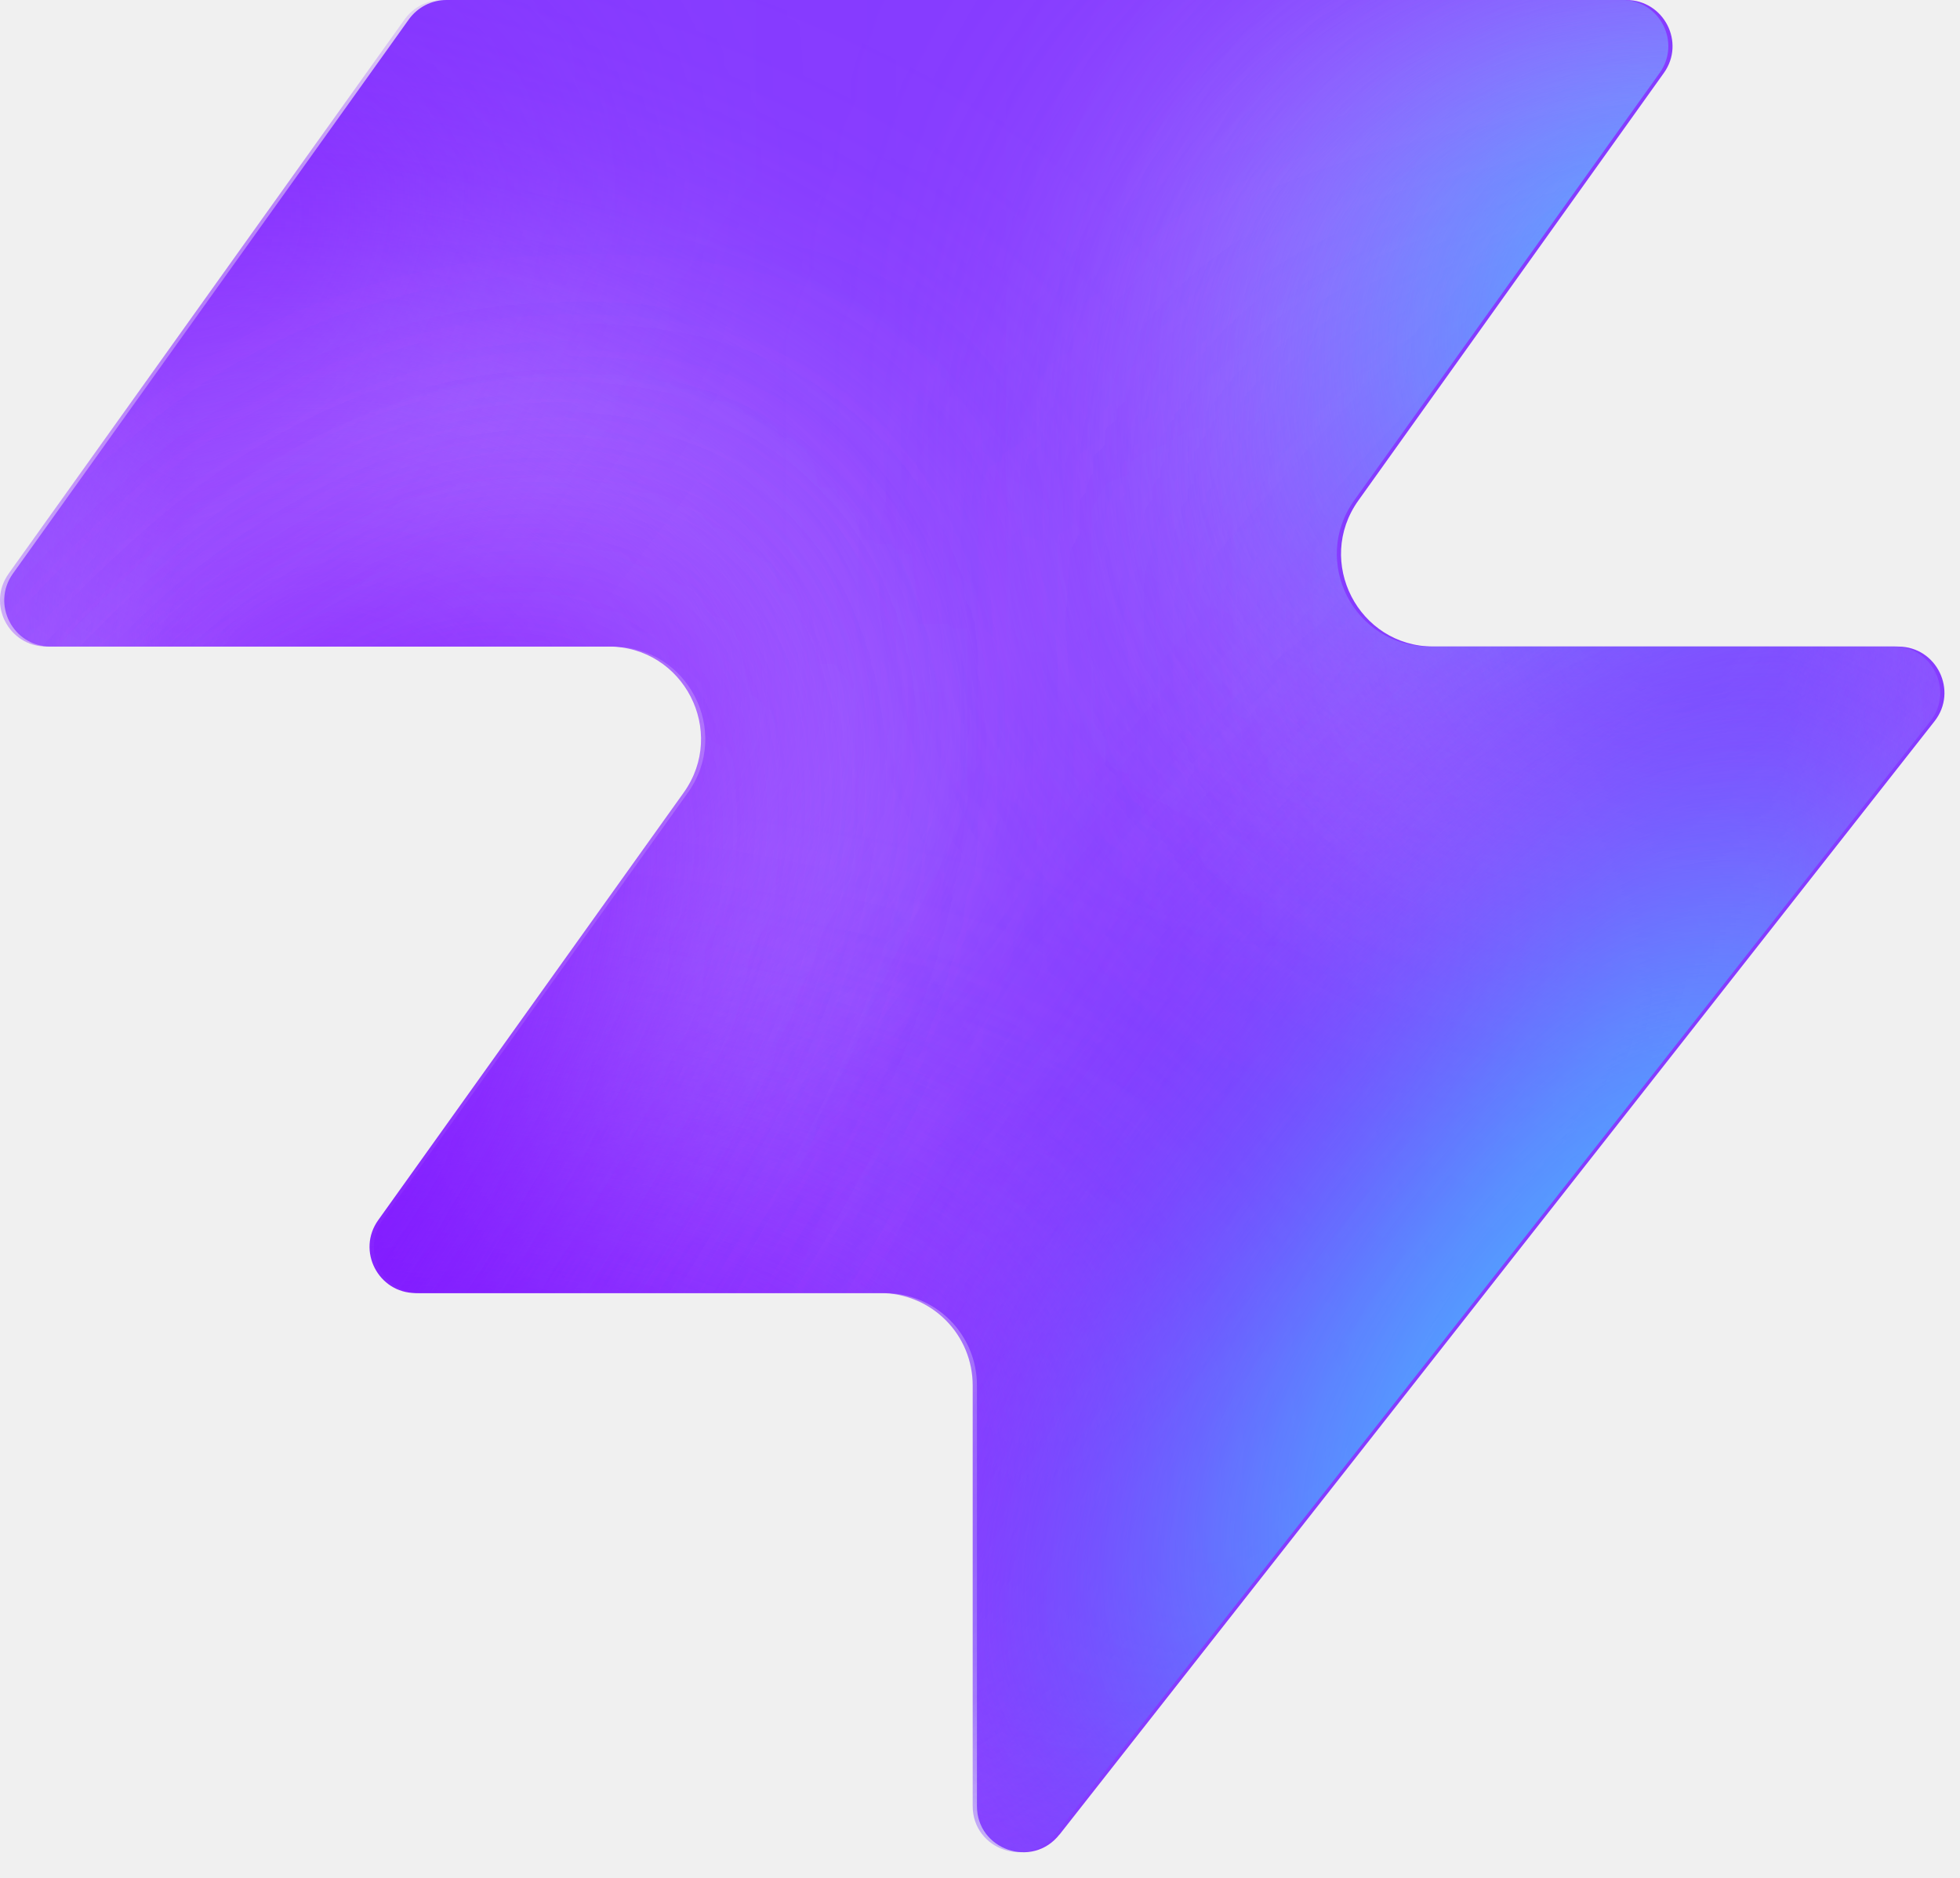
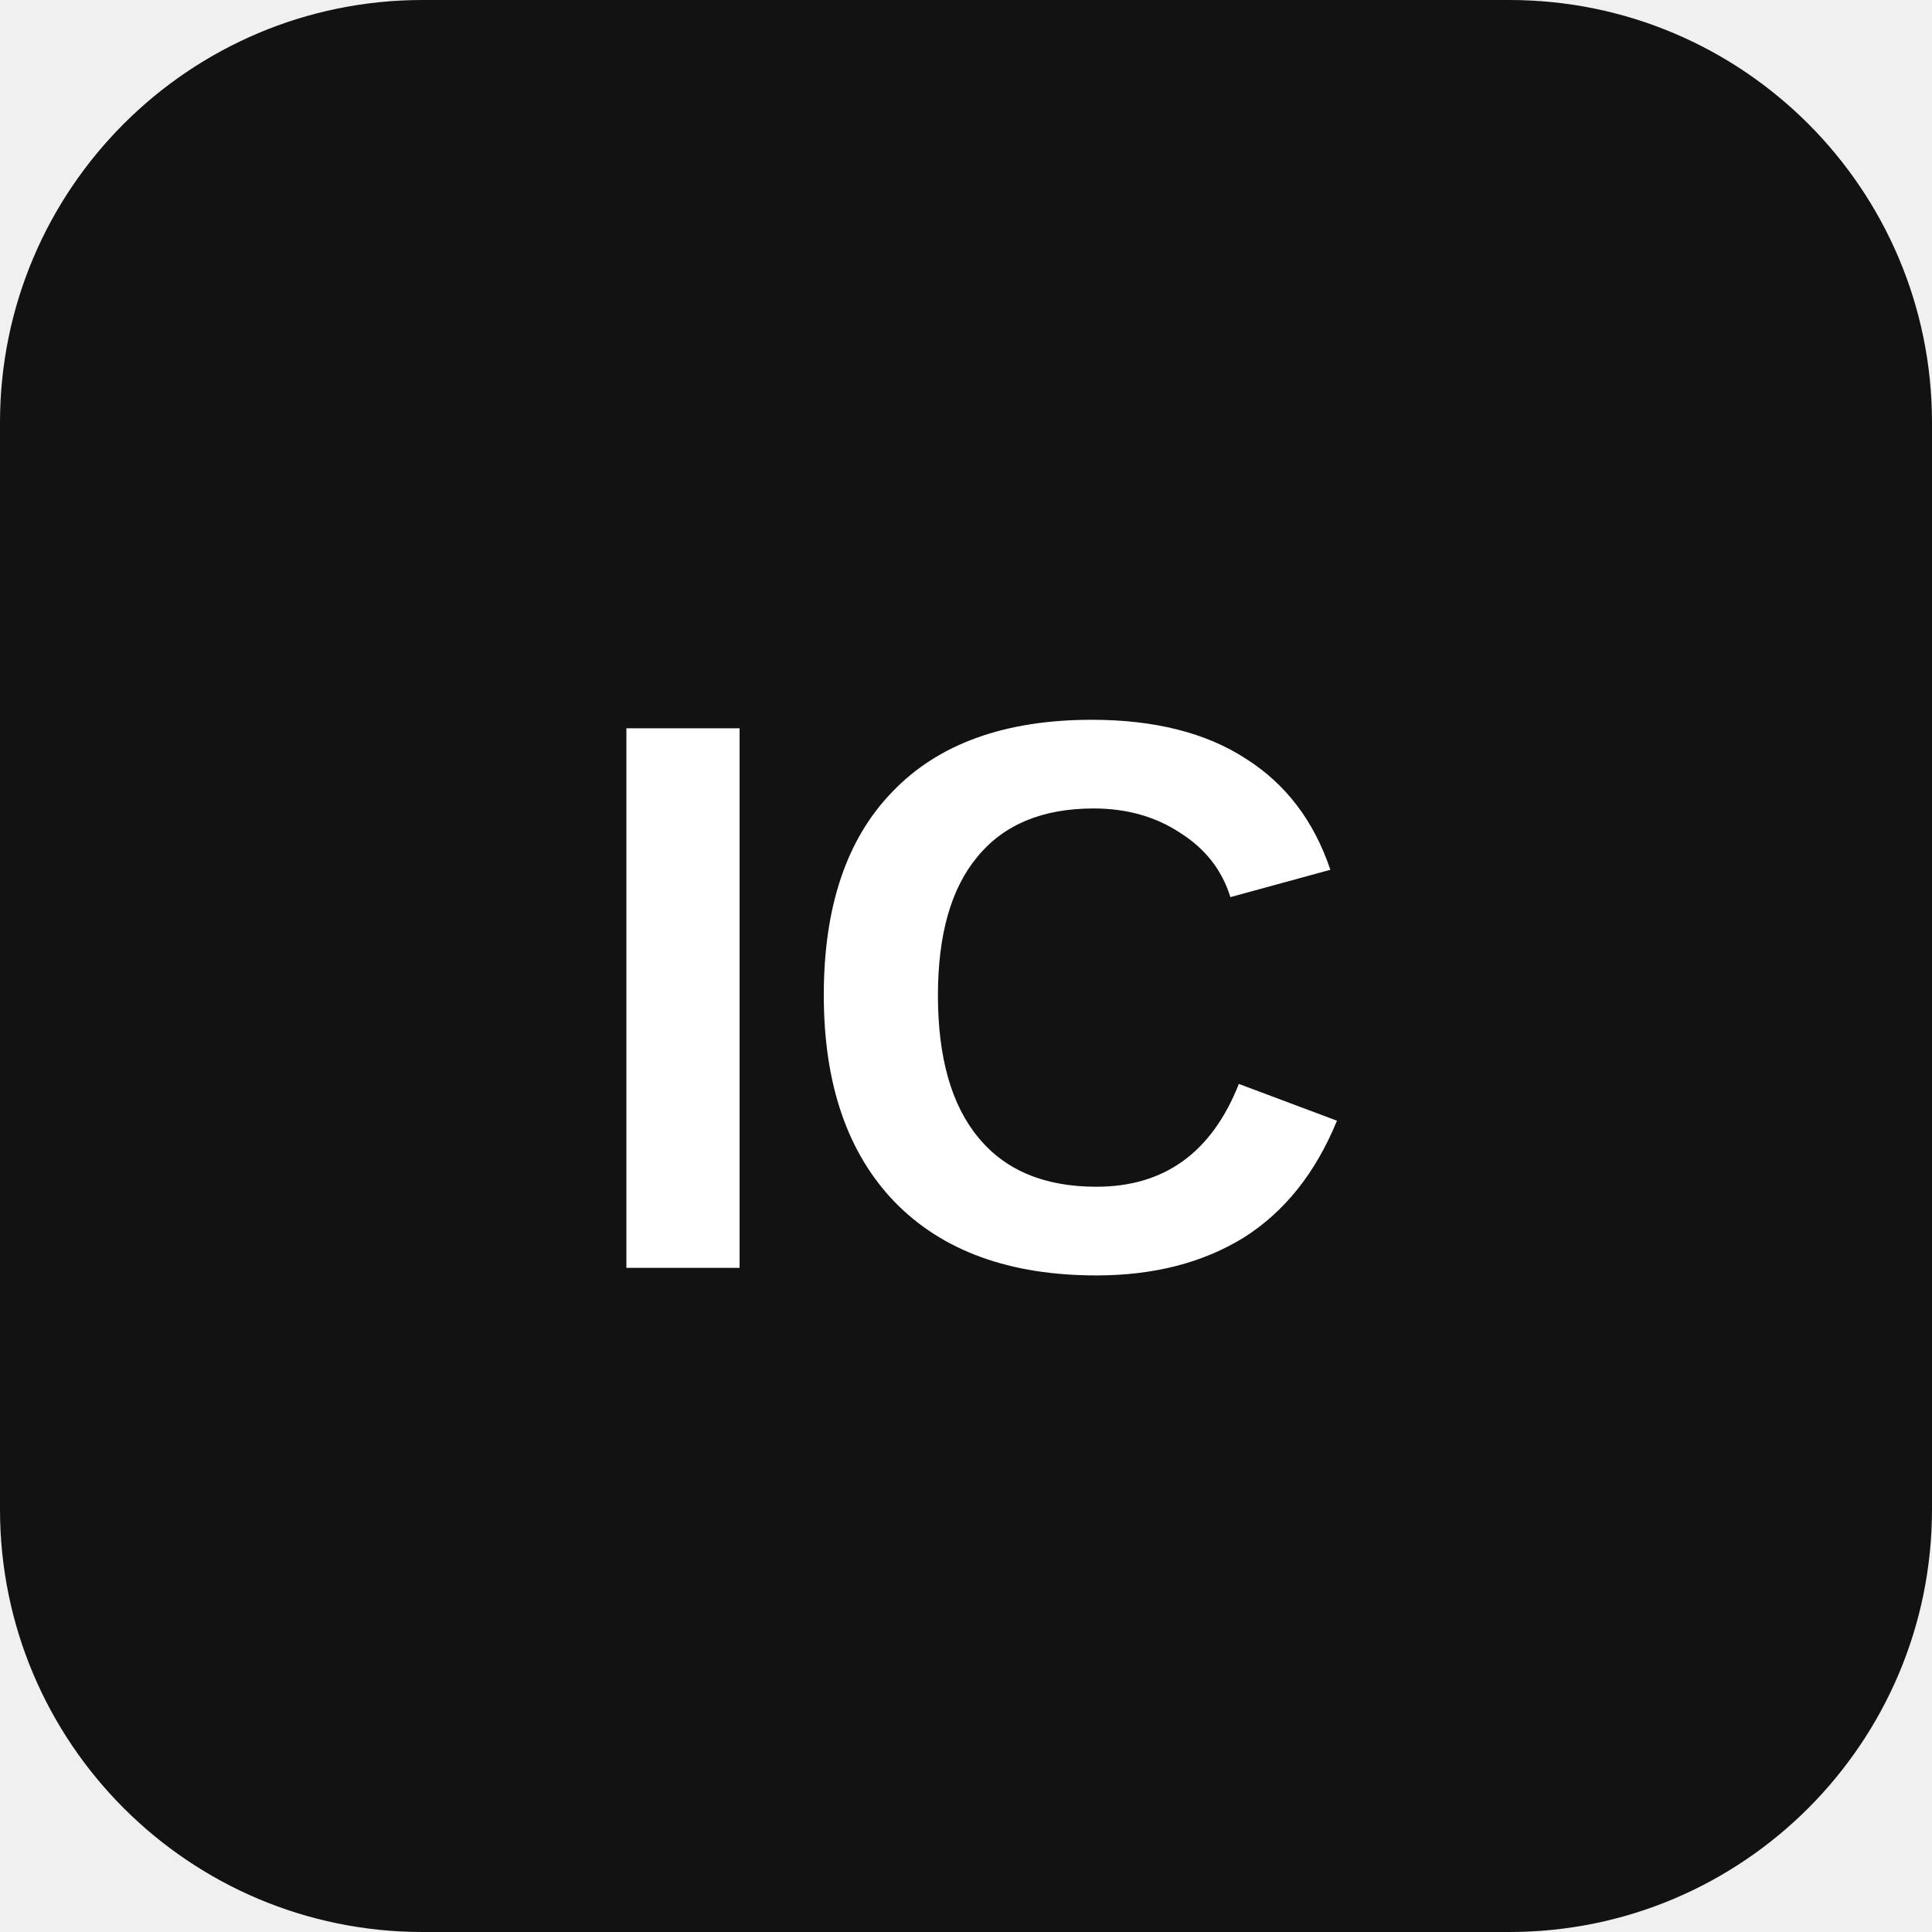
- <svg xmlns="http://www.w3.org/2000/svg" width="48" height="46" fill="none" viewBox="0 0 48 46">
-   <path fill="#863bff" d="M25.946 44.938c-.664.845-2.021.375-2.021-.698V33.937a2.26 2.26 0 0 0-2.262-2.262H10.287c-.92 0-1.456-1.04-.92-1.788l7.48-10.471c1.07-1.497 0-3.578-1.842-3.578H1.237c-.92 0-1.456-1.04-.92-1.788L10.013.474c.214-.297.556-.474.92-.474h28.894c.92 0 1.456 1.04.92 1.788l-7.48 10.471c-1.07 1.498 0 3.579 1.842 3.579h11.377c.943 0 1.473 1.088.89 1.83L25.947 44.94z" style="fill:#863bff;fill:color(display-p3 .525 .23 1);fill-opacity:1" />
-   <mask id="a" width="48" height="46" x="0" y="0" maskUnits="userSpaceOnUse" style="mask-type:alpha">
-     <path fill="#000" d="M25.842 44.938c-.664.844-2.021.375-2.021-.698V33.937a2.26 2.26 0 0 0-2.262-2.262H10.183c-.92 0-1.456-1.04-.92-1.788l7.48-10.471c1.07-1.498 0-3.579-1.842-3.579H1.133c-.92 0-1.456-1.04-.92-1.787L9.91.473c.214-.297.556-.474.92-.474h28.894c.92 0 1.456 1.04.92 1.788l-7.48 10.471c-1.07 1.498 0 3.578 1.842 3.578h11.377c.943 0 1.473 1.088.89 1.832L25.843 44.94z" style="fill:#000;fill-opacity:1" />
-   </mask>
-   <g mask="url(#a)">
-     <g filter="url(#b)">
-       <ellipse cx="5.508" cy="14.704" fill="#ede6ff" rx="5.508" ry="14.704" style="fill:#ede6ff;fill:color(display-p3 .927 .903 1);fill-opacity:1" transform="matrix(.00324 1 1 -.00324 -4.47 31.516)" />
-     </g>
-     <g filter="url(#c)">
-       <ellipse cx="10.399" cy="29.851" fill="#ede6ff" rx="10.399" ry="29.851" style="fill:#ede6ff;fill:color(display-p3 .927 .903 1);fill-opacity:1" transform="matrix(.00324 1 1 -.00324 -39.328 7.883)" />
-     </g>
-     <g filter="url(#d)">
-       <ellipse cx="5.508" cy="30.487" fill="#7e14ff" rx="5.508" ry="30.487" style="fill:#7e14ff;fill:color(display-p3 .492 .077 1);fill-opacity:1" transform="rotate(89.814 -25.913 -14.639)scale(1 -1)" />
-     </g>
-     <g filter="url(#e)">
-       <ellipse cx="5.508" cy="30.599" fill="#7e14ff" rx="5.508" ry="30.599" style="fill:#7e14ff;fill:color(display-p3 .492 .077 1);fill-opacity:1" transform="rotate(89.814 -32.644 -3.334)scale(1 -1)" />
-     </g>
-     <g filter="url(#f)">
-       <ellipse cx="5.508" cy="30.599" fill="#7e14ff" rx="5.508" ry="30.599" style="fill:#7e14ff;fill:color(display-p3 .492 .077 1);fill-opacity:1" transform="matrix(.00324 1 1 -.00324 -34.34 30.47)" />
-     </g>
-     <g filter="url(#g)">
-       <ellipse cx="14.072" cy="22.078" fill="#ede6ff" rx="14.072" ry="22.078" style="fill:#ede6ff;fill:color(display-p3 .927 .903 1);fill-opacity:1" transform="rotate(93.35 24.506 48.493)scale(-1 1)" />
-     </g>
-     <g filter="url(#h)">
-       <ellipse cx="3.47" cy="21.501" fill="#7e14ff" rx="3.47" ry="21.501" style="fill:#7e14ff;fill:color(display-p3 .492 .077 1);fill-opacity:1" transform="rotate(89.009 28.708 47.59)scale(-1 1)" />
-     </g>
-     <g filter="url(#i)">
-       <ellipse cx="3.47" cy="21.501" fill="#7e14ff" rx="3.47" ry="21.501" style="fill:#7e14ff;fill:color(display-p3 .492 .077 1);fill-opacity:1" transform="rotate(89.009 28.708 47.59)scale(-1 1)" />
-     </g>
-     <g filter="url(#j)">
-       <ellipse cx=".387" cy="8.972" fill="#7e14ff" rx="4.407" ry="29.108" style="fill:#7e14ff;fill:color(display-p3 .492 .077 1);fill-opacity:1" transform="rotate(39.51 .387 8.972)" />
-     </g>
-     <g filter="url(#k)">
-       <ellipse cx="47.523" cy="-6.092" fill="#7e14ff" rx="4.407" ry="29.108" style="fill:#7e14ff;fill:color(display-p3 .492 .077 1);fill-opacity:1" transform="rotate(37.892 47.523 -6.092)" />
-     </g>
-     <g filter="url(#l)">
-       <ellipse cx="41.412" cy="6.333" fill="#47bfff" rx="5.971" ry="9.665" style="fill:#47bfff;fill:color(display-p3 .28 .748 1);fill-opacity:1" transform="rotate(37.892 41.412 6.333)" />
-     </g>
-     <g filter="url(#m)">
-       <ellipse cx="-1.879" cy="38.332" fill="#7e14ff" rx="4.407" ry="29.108" style="fill:#7e14ff;fill:color(display-p3 .492 .077 1);fill-opacity:1" transform="rotate(37.892 -1.88 38.332)" />
-     </g>
-     <g filter="url(#n)">
-       <ellipse cx="-1.879" cy="38.332" fill="#7e14ff" rx="4.407" ry="29.108" style="fill:#7e14ff;fill:color(display-p3 .492 .077 1);fill-opacity:1" transform="rotate(37.892 -1.88 38.332)" />
-     </g>
-     <g filter="url(#o)">
-       <ellipse cx="35.651" cy="29.907" fill="#7e14ff" rx="4.407" ry="29.108" style="fill:#7e14ff;fill:color(display-p3 .492 .077 1);fill-opacity:1" transform="rotate(37.892 35.651 29.907)" />
-     </g>
-     <g filter="url(#p)">
-       <ellipse cx="38.418" cy="32.4" fill="#47bfff" rx="5.971" ry="15.297" style="fill:#47bfff;fill:color(display-p3 .28 .748 1);fill-opacity:1" transform="rotate(37.892 38.418 32.4)" />
-     </g>
-   </g>
-   <defs>
-     <filter id="b" width="60.045" height="41.654" x="-19.77" y="16.149" color-interpolation-filters="sRGB" filterUnits="userSpaceOnUse">
-       <feFlood flood-opacity="0" result="BackgroundImageFix" />
-       <feBlend in="SourceGraphic" in2="BackgroundImageFix" result="shape" />
-       <feGaussianBlur result="effect1_foregroundBlur_2002_17158" stdDeviation="7.659" />
-     </filter>
-     <filter id="c" width="90.34" height="51.437" x="-54.613" y="-7.533" color-interpolation-filters="sRGB" filterUnits="userSpaceOnUse">
-       <feFlood flood-opacity="0" result="BackgroundImageFix" />
-       <feBlend in="SourceGraphic" in2="BackgroundImageFix" result="shape" />
-       <feGaussianBlur result="effect1_foregroundBlur_2002_17158" stdDeviation="7.659" />
-     </filter>
-     <filter id="d" width="79.355" height="29.4" x="-49.64" y="2.03" color-interpolation-filters="sRGB" filterUnits="userSpaceOnUse">
-       <feFlood flood-opacity="0" result="BackgroundImageFix" />
-       <feBlend in="SourceGraphic" in2="BackgroundImageFix" result="shape" />
-       <feGaussianBlur result="effect1_foregroundBlur_2002_17158" stdDeviation="4.596" />
-     </filter>
-     <filter id="e" width="79.579" height="29.4" x="-45.045" y="20.029" color-interpolation-filters="sRGB" filterUnits="userSpaceOnUse">
-       <feFlood flood-opacity="0" result="BackgroundImageFix" />
-       <feBlend in="SourceGraphic" in2="BackgroundImageFix" result="shape" />
-       <feGaussianBlur result="effect1_foregroundBlur_2002_17158" stdDeviation="4.596" />
-     </filter>
-     <filter id="f" width="79.579" height="29.4" x="-43.513" y="21.178" color-interpolation-filters="sRGB" filterUnits="userSpaceOnUse">
-       <feFlood flood-opacity="0" result="BackgroundImageFix" />
-       <feBlend in="SourceGraphic" in2="BackgroundImageFix" result="shape" />
-       <feGaussianBlur result="effect1_foregroundBlur_2002_17158" stdDeviation="4.596" />
-     </filter>
-     <filter id="g" width="74.749" height="58.852" x="15.756" y="-17.901" color-interpolation-filters="sRGB" filterUnits="userSpaceOnUse">
-       <feFlood flood-opacity="0" result="BackgroundImageFix" />
-       <feBlend in="SourceGraphic" in2="BackgroundImageFix" result="shape" />
-       <feGaussianBlur result="effect1_foregroundBlur_2002_17158" stdDeviation="7.659" />
-     </filter>
-     <filter id="h" width="61.377" height="25.362" x="23.548" y="2.284" color-interpolation-filters="sRGB" filterUnits="userSpaceOnUse">
-       <feFlood flood-opacity="0" result="BackgroundImageFix" />
-       <feBlend in="SourceGraphic" in2="BackgroundImageFix" result="shape" />
-       <feGaussianBlur result="effect1_foregroundBlur_2002_17158" stdDeviation="4.596" />
-     </filter>
-     <filter id="i" width="61.377" height="25.362" x="23.548" y="2.284" color-interpolation-filters="sRGB" filterUnits="userSpaceOnUse">
-       <feFlood flood-opacity="0" result="BackgroundImageFix" />
-       <feBlend in="SourceGraphic" in2="BackgroundImageFix" result="shape" />
-       <feGaussianBlur result="effect1_foregroundBlur_2002_17158" stdDeviation="4.596" />
-     </filter>
-     <filter id="j" width="56.045" height="63.649" x="-27.636" y="-22.853" color-interpolation-filters="sRGB" filterUnits="userSpaceOnUse">
-       <feFlood flood-opacity="0" result="BackgroundImageFix" />
-       <feBlend in="SourceGraphic" in2="BackgroundImageFix" result="shape" />
-       <feGaussianBlur result="effect1_foregroundBlur_2002_17158" stdDeviation="4.596" />
-     </filter>
-     <filter id="k" width="54.814" height="64.646" x="20.116" y="-38.415" color-interpolation-filters="sRGB" filterUnits="userSpaceOnUse">
-       <feFlood flood-opacity="0" result="BackgroundImageFix" />
-       <feBlend in="SourceGraphic" in2="BackgroundImageFix" result="shape" />
-       <feGaussianBlur result="effect1_foregroundBlur_2002_17158" stdDeviation="4.596" />
-     </filter>
-     <filter id="l" width="33.541" height="35.313" x="24.641" y="-11.323" color-interpolation-filters="sRGB" filterUnits="userSpaceOnUse">
-       <feFlood flood-opacity="0" result="BackgroundImageFix" />
-       <feBlend in="SourceGraphic" in2="BackgroundImageFix" result="shape" />
-       <feGaussianBlur result="effect1_foregroundBlur_2002_17158" stdDeviation="4.596" />
-     </filter>
-     <filter id="m" width="54.814" height="64.646" x="-29.286" y="6.009" color-interpolation-filters="sRGB" filterUnits="userSpaceOnUse">
-       <feFlood flood-opacity="0" result="BackgroundImageFix" />
-       <feBlend in="SourceGraphic" in2="BackgroundImageFix" result="shape" />
-       <feGaussianBlur result="effect1_foregroundBlur_2002_17158" stdDeviation="4.596" />
-     </filter>
-     <filter id="n" width="54.814" height="64.646" x="-29.286" y="6.009" color-interpolation-filters="sRGB" filterUnits="userSpaceOnUse">
-       <feFlood flood-opacity="0" result="BackgroundImageFix" />
-       <feBlend in="SourceGraphic" in2="BackgroundImageFix" result="shape" />
-       <feGaussianBlur result="effect1_foregroundBlur_2002_17158" stdDeviation="4.596" />
-     </filter>
-     <filter id="o" width="54.814" height="64.646" x="8.244" y="-2.416" color-interpolation-filters="sRGB" filterUnits="userSpaceOnUse">
-       <feFlood flood-opacity="0" result="BackgroundImageFix" />
-       <feBlend in="SourceGraphic" in2="BackgroundImageFix" result="shape" />
-       <feGaussianBlur result="effect1_foregroundBlur_2002_17158" stdDeviation="4.596" />
-     </filter>
-     <filter id="p" width="39.409" height="43.623" x="18.713" y="10.588" color-interpolation-filters="sRGB" filterUnits="userSpaceOnUse">
-       <feFlood flood-opacity="0" result="BackgroundImageFix" />
-       <feBlend in="SourceGraphic" in2="BackgroundImageFix" result="shape" />
-       <feGaussianBlur result="effect1_foregroundBlur_2002_17158" stdDeviation="4.596" />
-     </filter>
-   </defs>
+ <svg xmlns="http://www.w3.org/2000/svg" viewBox="0 0 32 32">
+   <rect width="32" height="32" rx="7" fill="#121212" />
+   <text x="16" y="21" font-family="Arial, sans-serif" font-size="13" font-weight="600" fill="#fff" text-anchor="middle">IC</text>
</svg>
